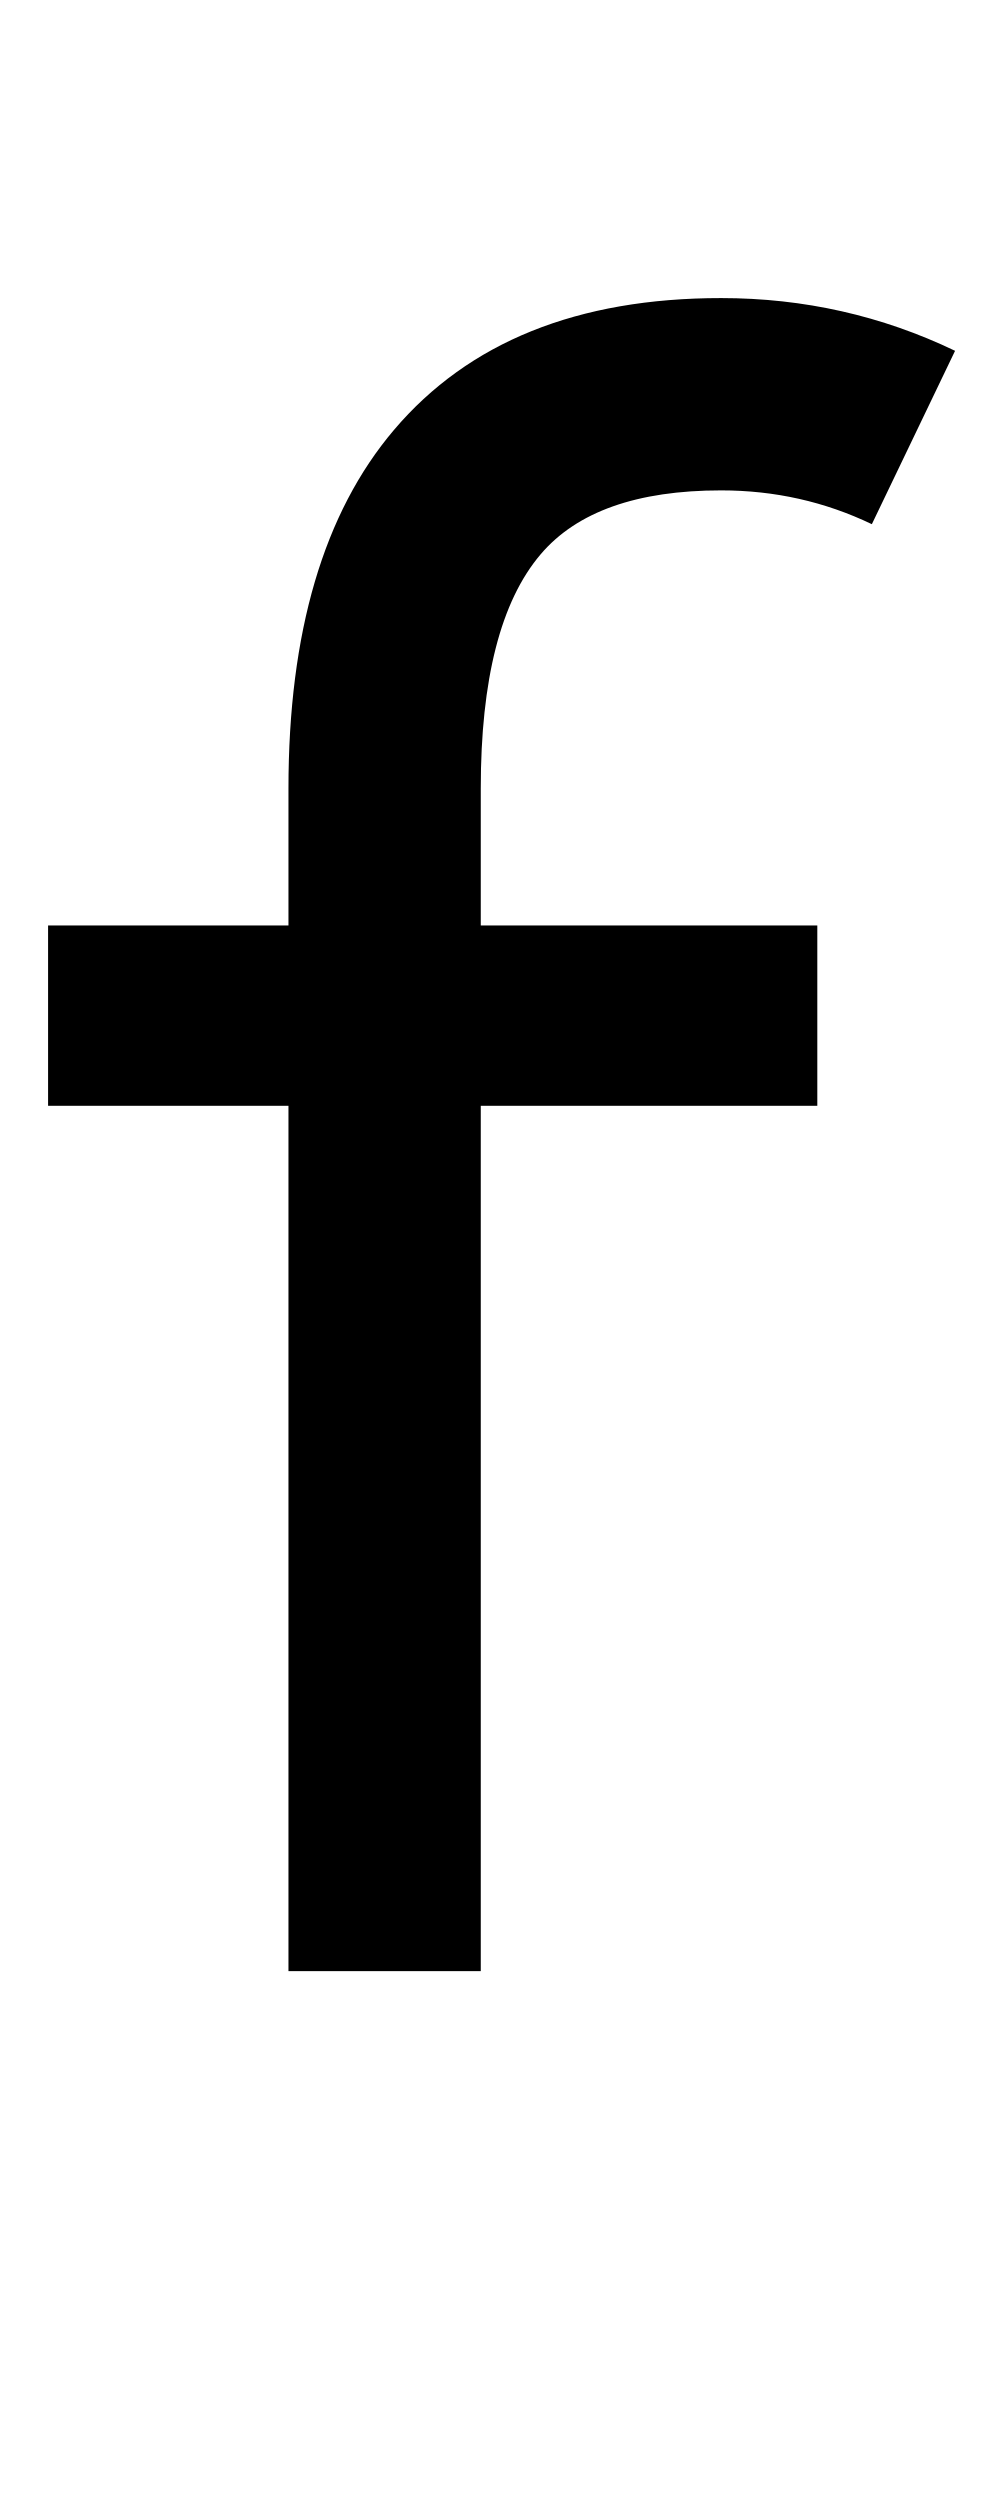
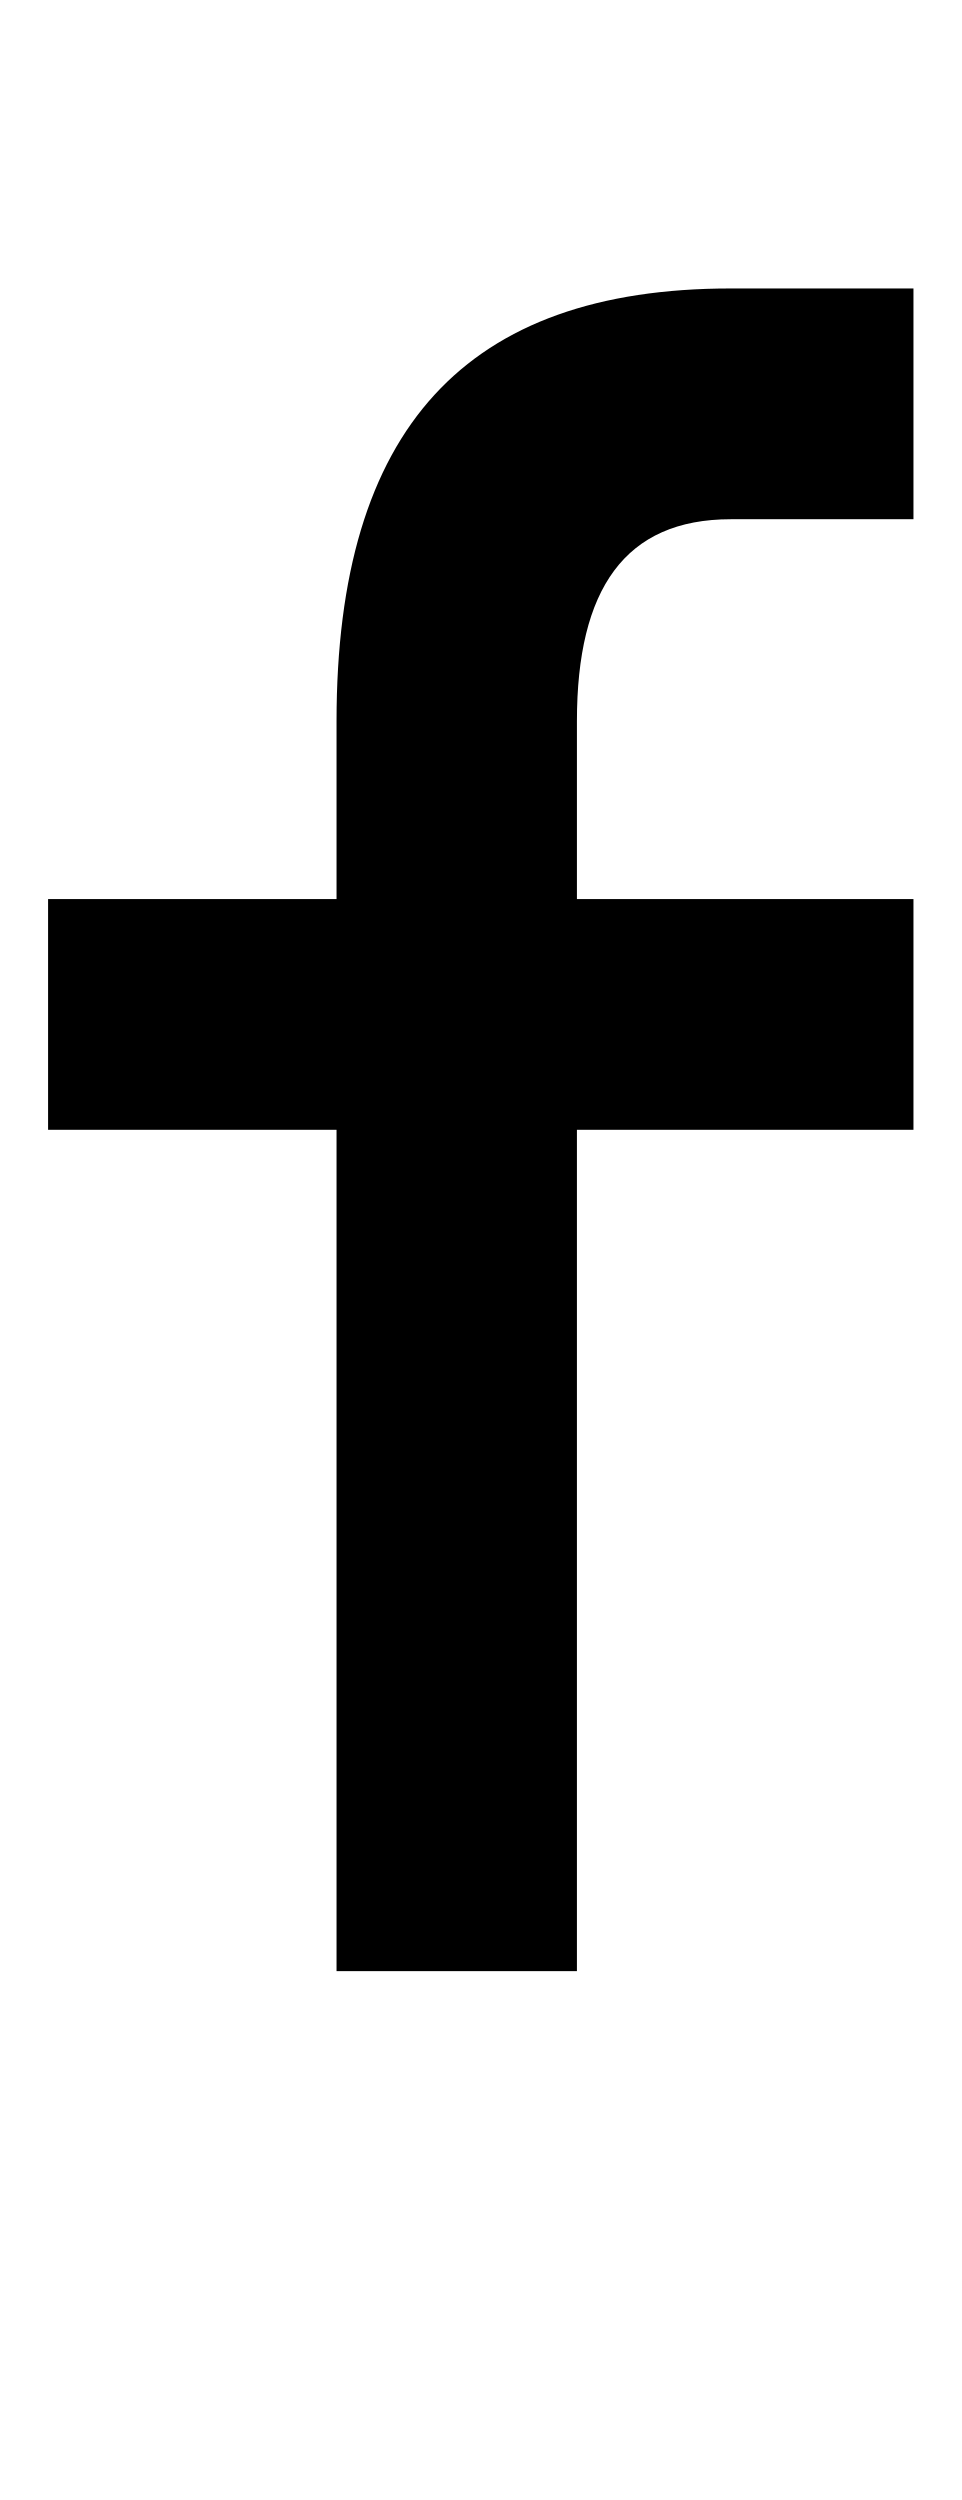
- <svg xmlns="http://www.w3.org/2000/svg" viewBox="-20 -820 417.309 1040">
-   <path transform="scale(1,-1)" d="M180 0V360H320V435H180V492Q180 560.058 204.873 589.368Q227.474 616 280 616Q313.397 616 342.691 601.939L377.309 674.061Q331.603 696 280 696Q190.439 696 143.877 641.132Q100 589.428 100 492V435H0V360H100V0Z" />
+ <svg xmlns="http://www.w3.org/2000/svg" viewBox="-20 -820 400.000 1040">
+   <path transform="scale(1,-1)" d="M120 0H220V350H360V446H220V520C220 575 240 604 284 604H360V700H284C174 700 120 642 120 520V446H0V350H120Z" />
</svg>
